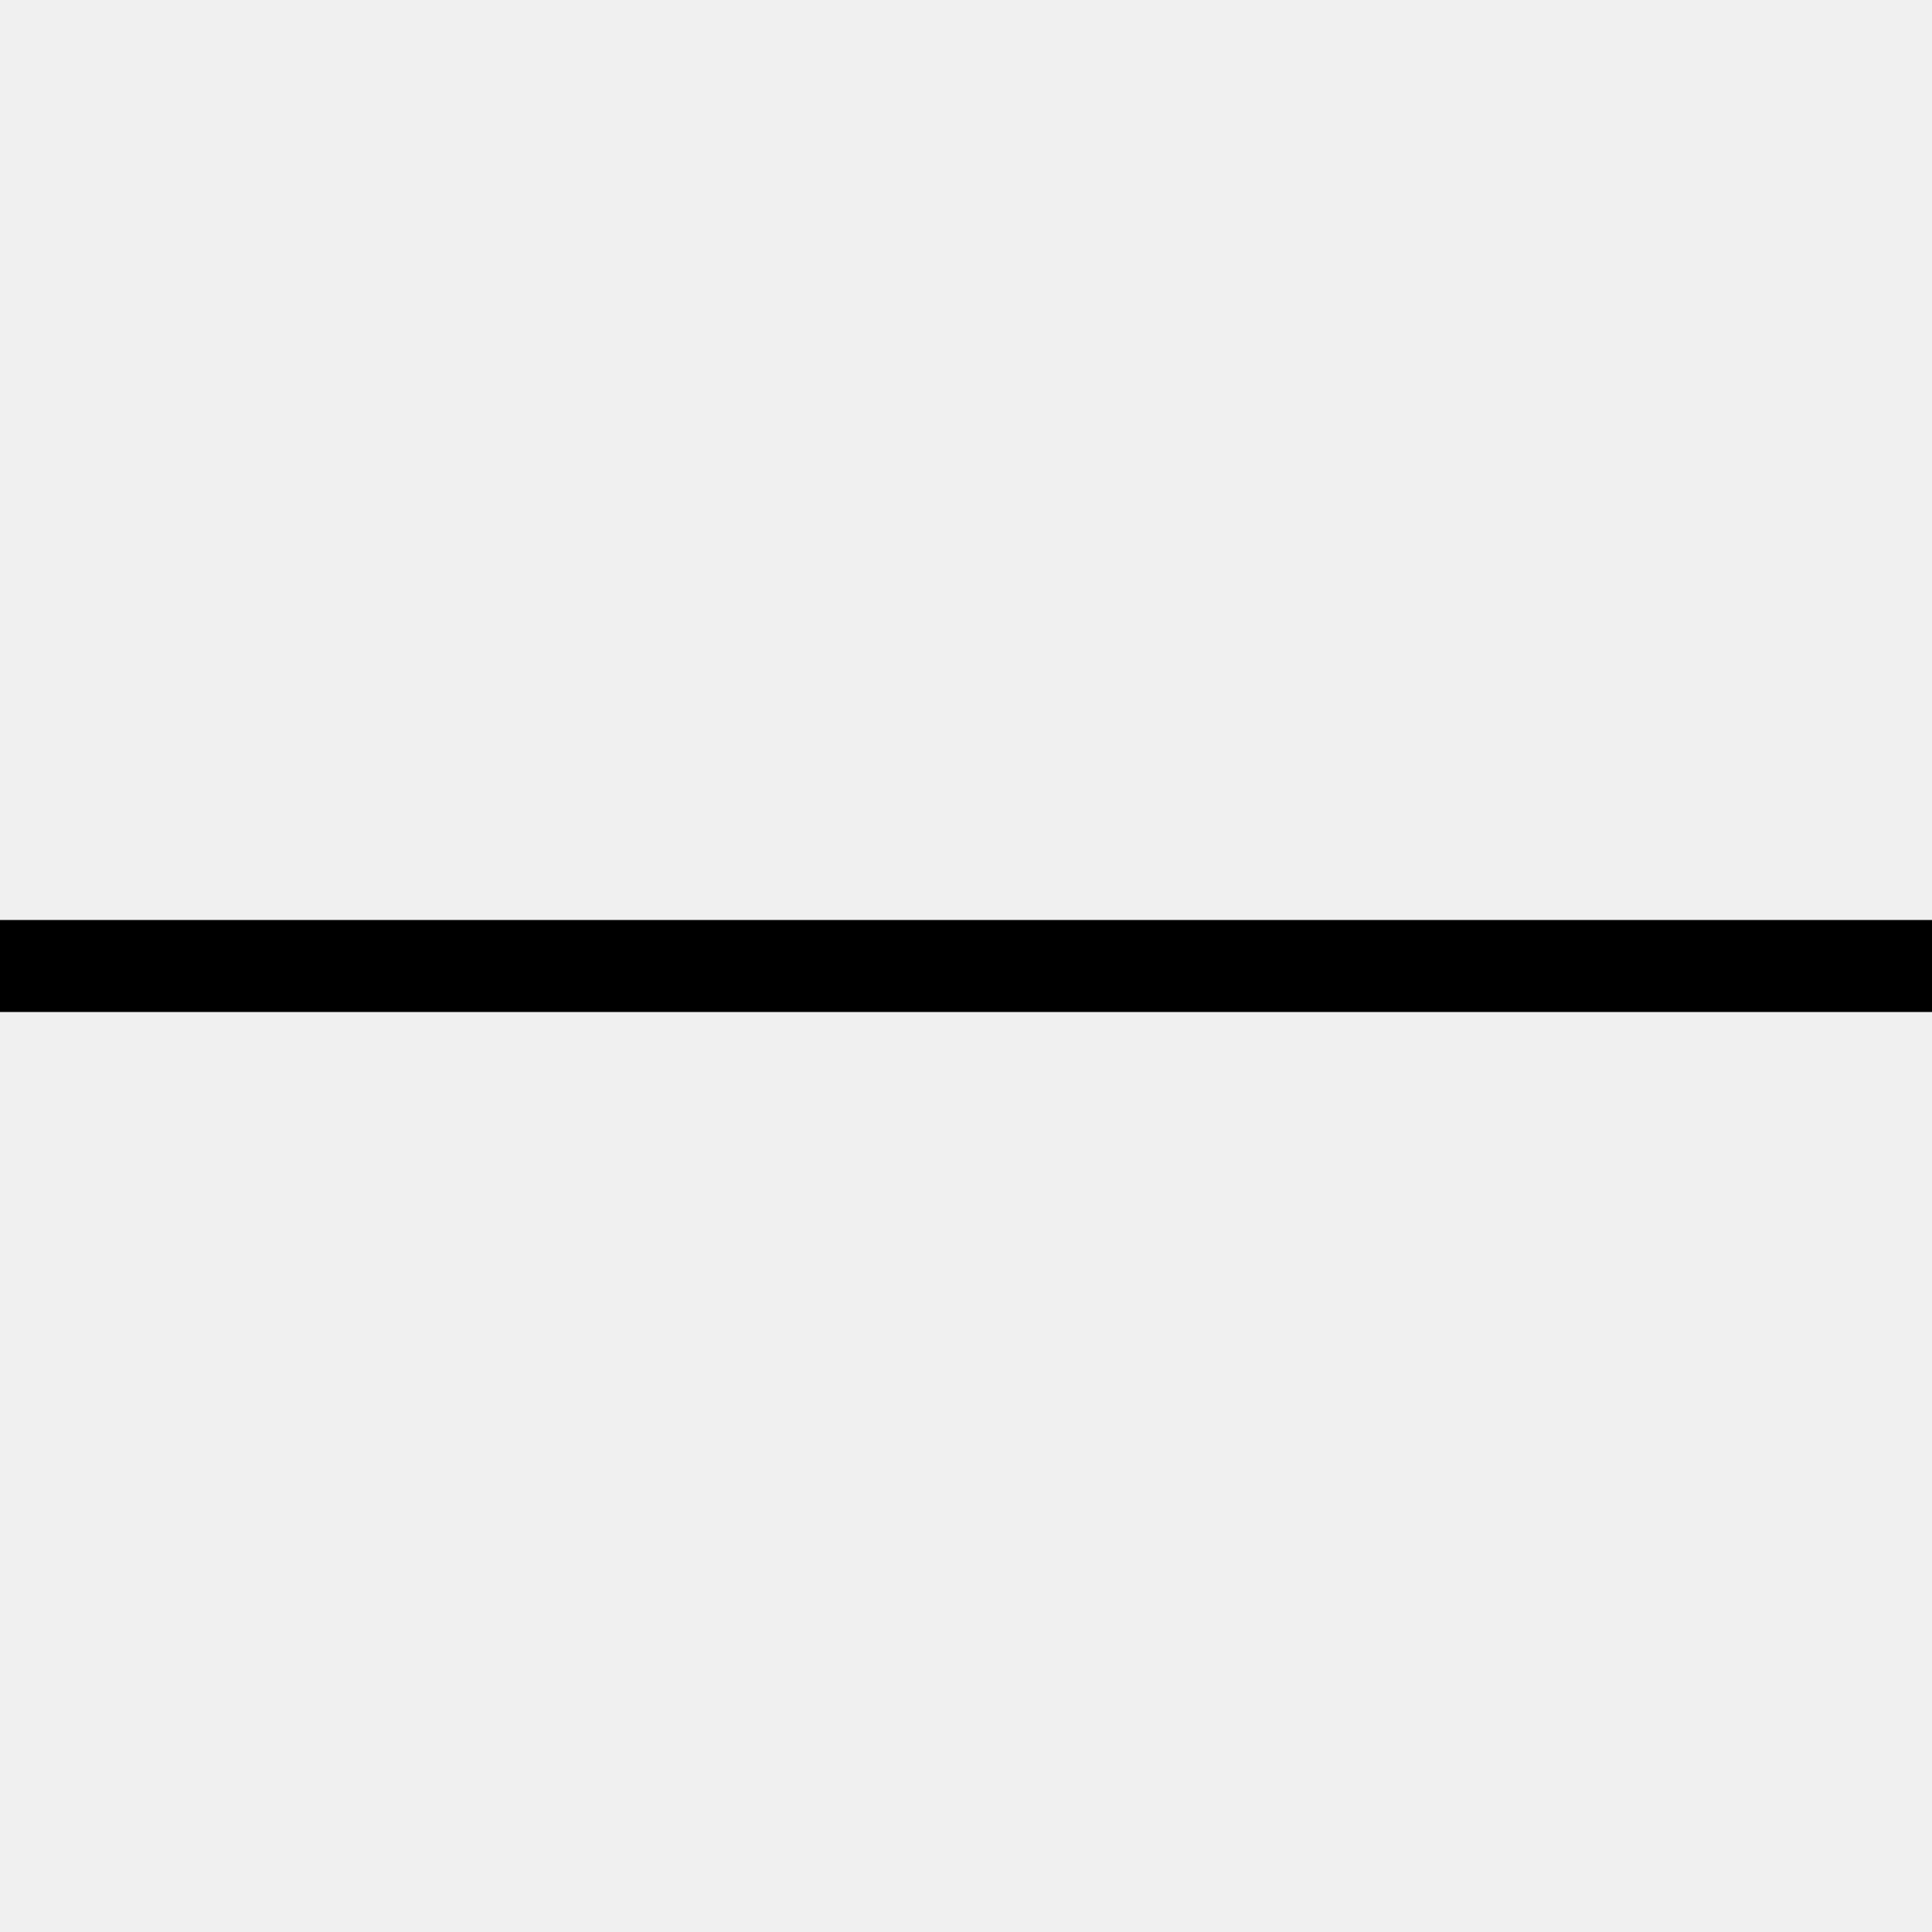
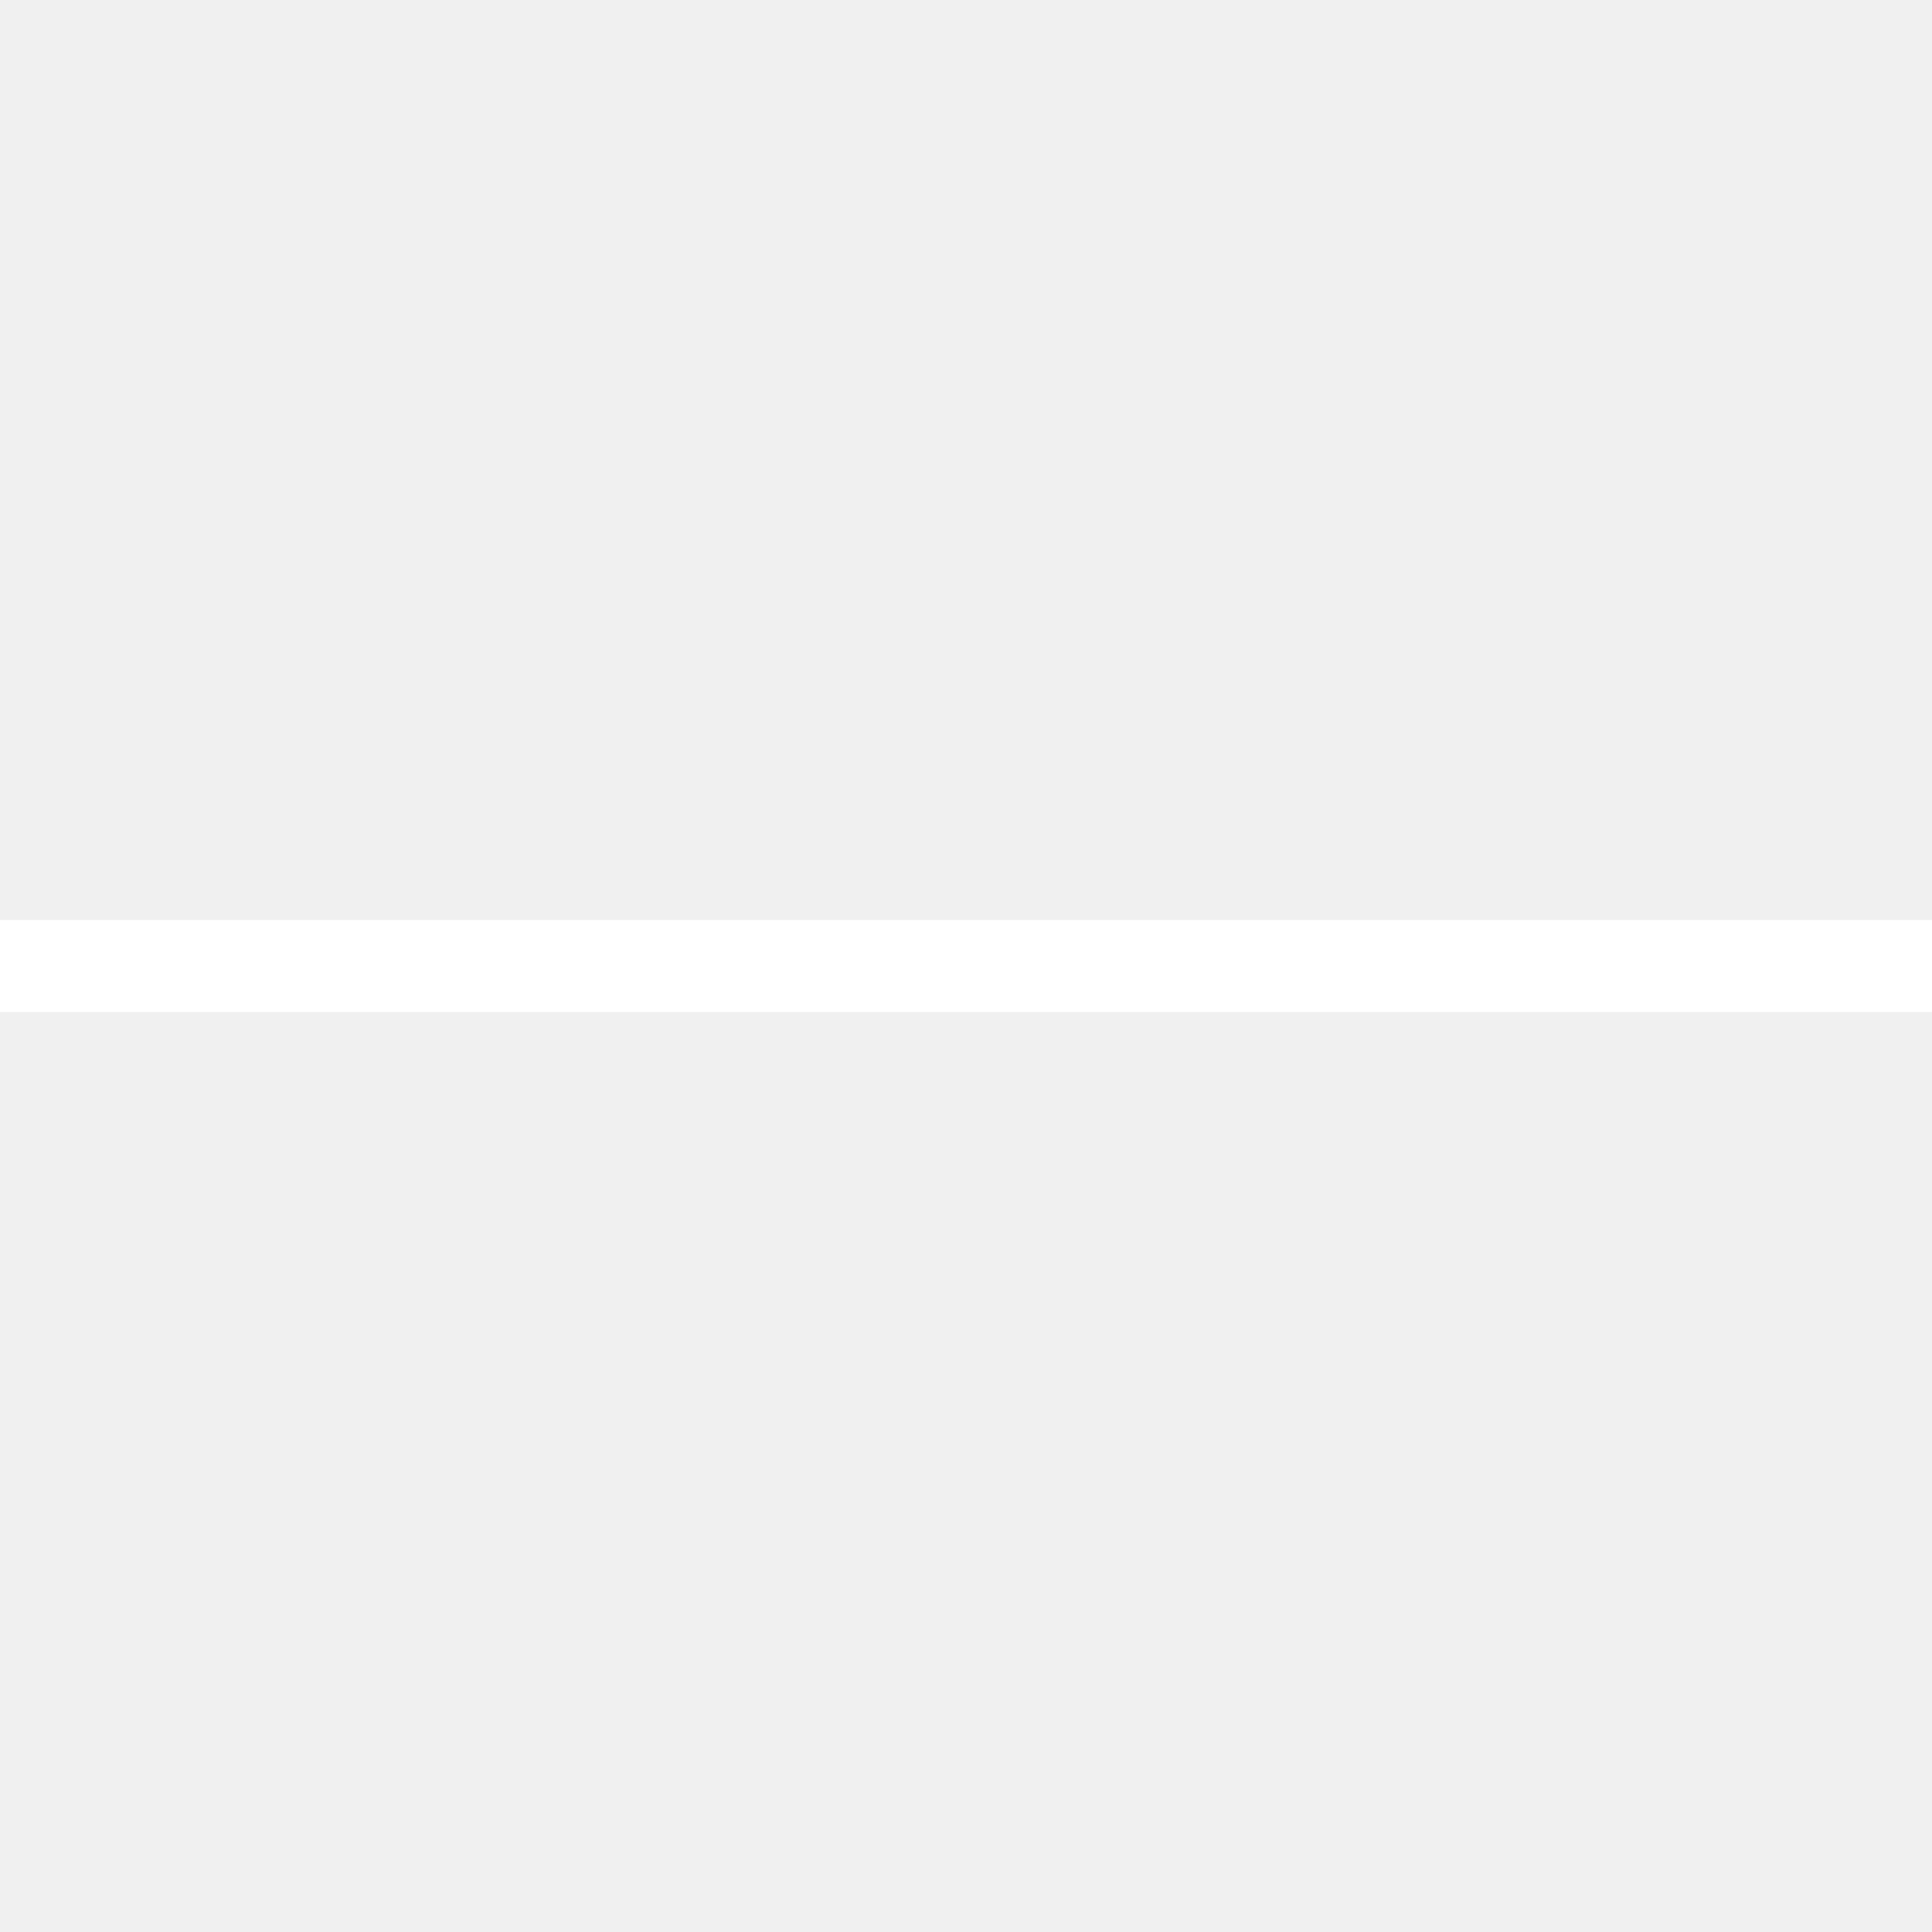
- <svg xmlns="http://www.w3.org/2000/svg" version="1.1" id="Capa_1" x="0px" y="0px" viewBox="0 0 42 42" style="enable-background:new 0 0 42 42;" fill="#000" xml:space="preserve">
+ <svg xmlns="http://www.w3.org/2000/svg" version="1.1" id="Capa_1" x="0px" y="0px" viewBox="0 0 42 42" style="enable-background:new 0 0 42 42;" fill="#fff" xml:space="preserve">
  <rect y="20" width="42" height="2" />
  <g>
</g>
  <g>
</g>
  <g>
</g>
  <g>
</g>
  <g>
</g>
  <g>
</g>
  <g>
</g>
  <g>
</g>
  <g>
</g>
  <g>
</g>
  <g>
</g>
  <g>
</g>
  <g>
</g>
  <g>
</g>
  <g>
</g>
</svg>
